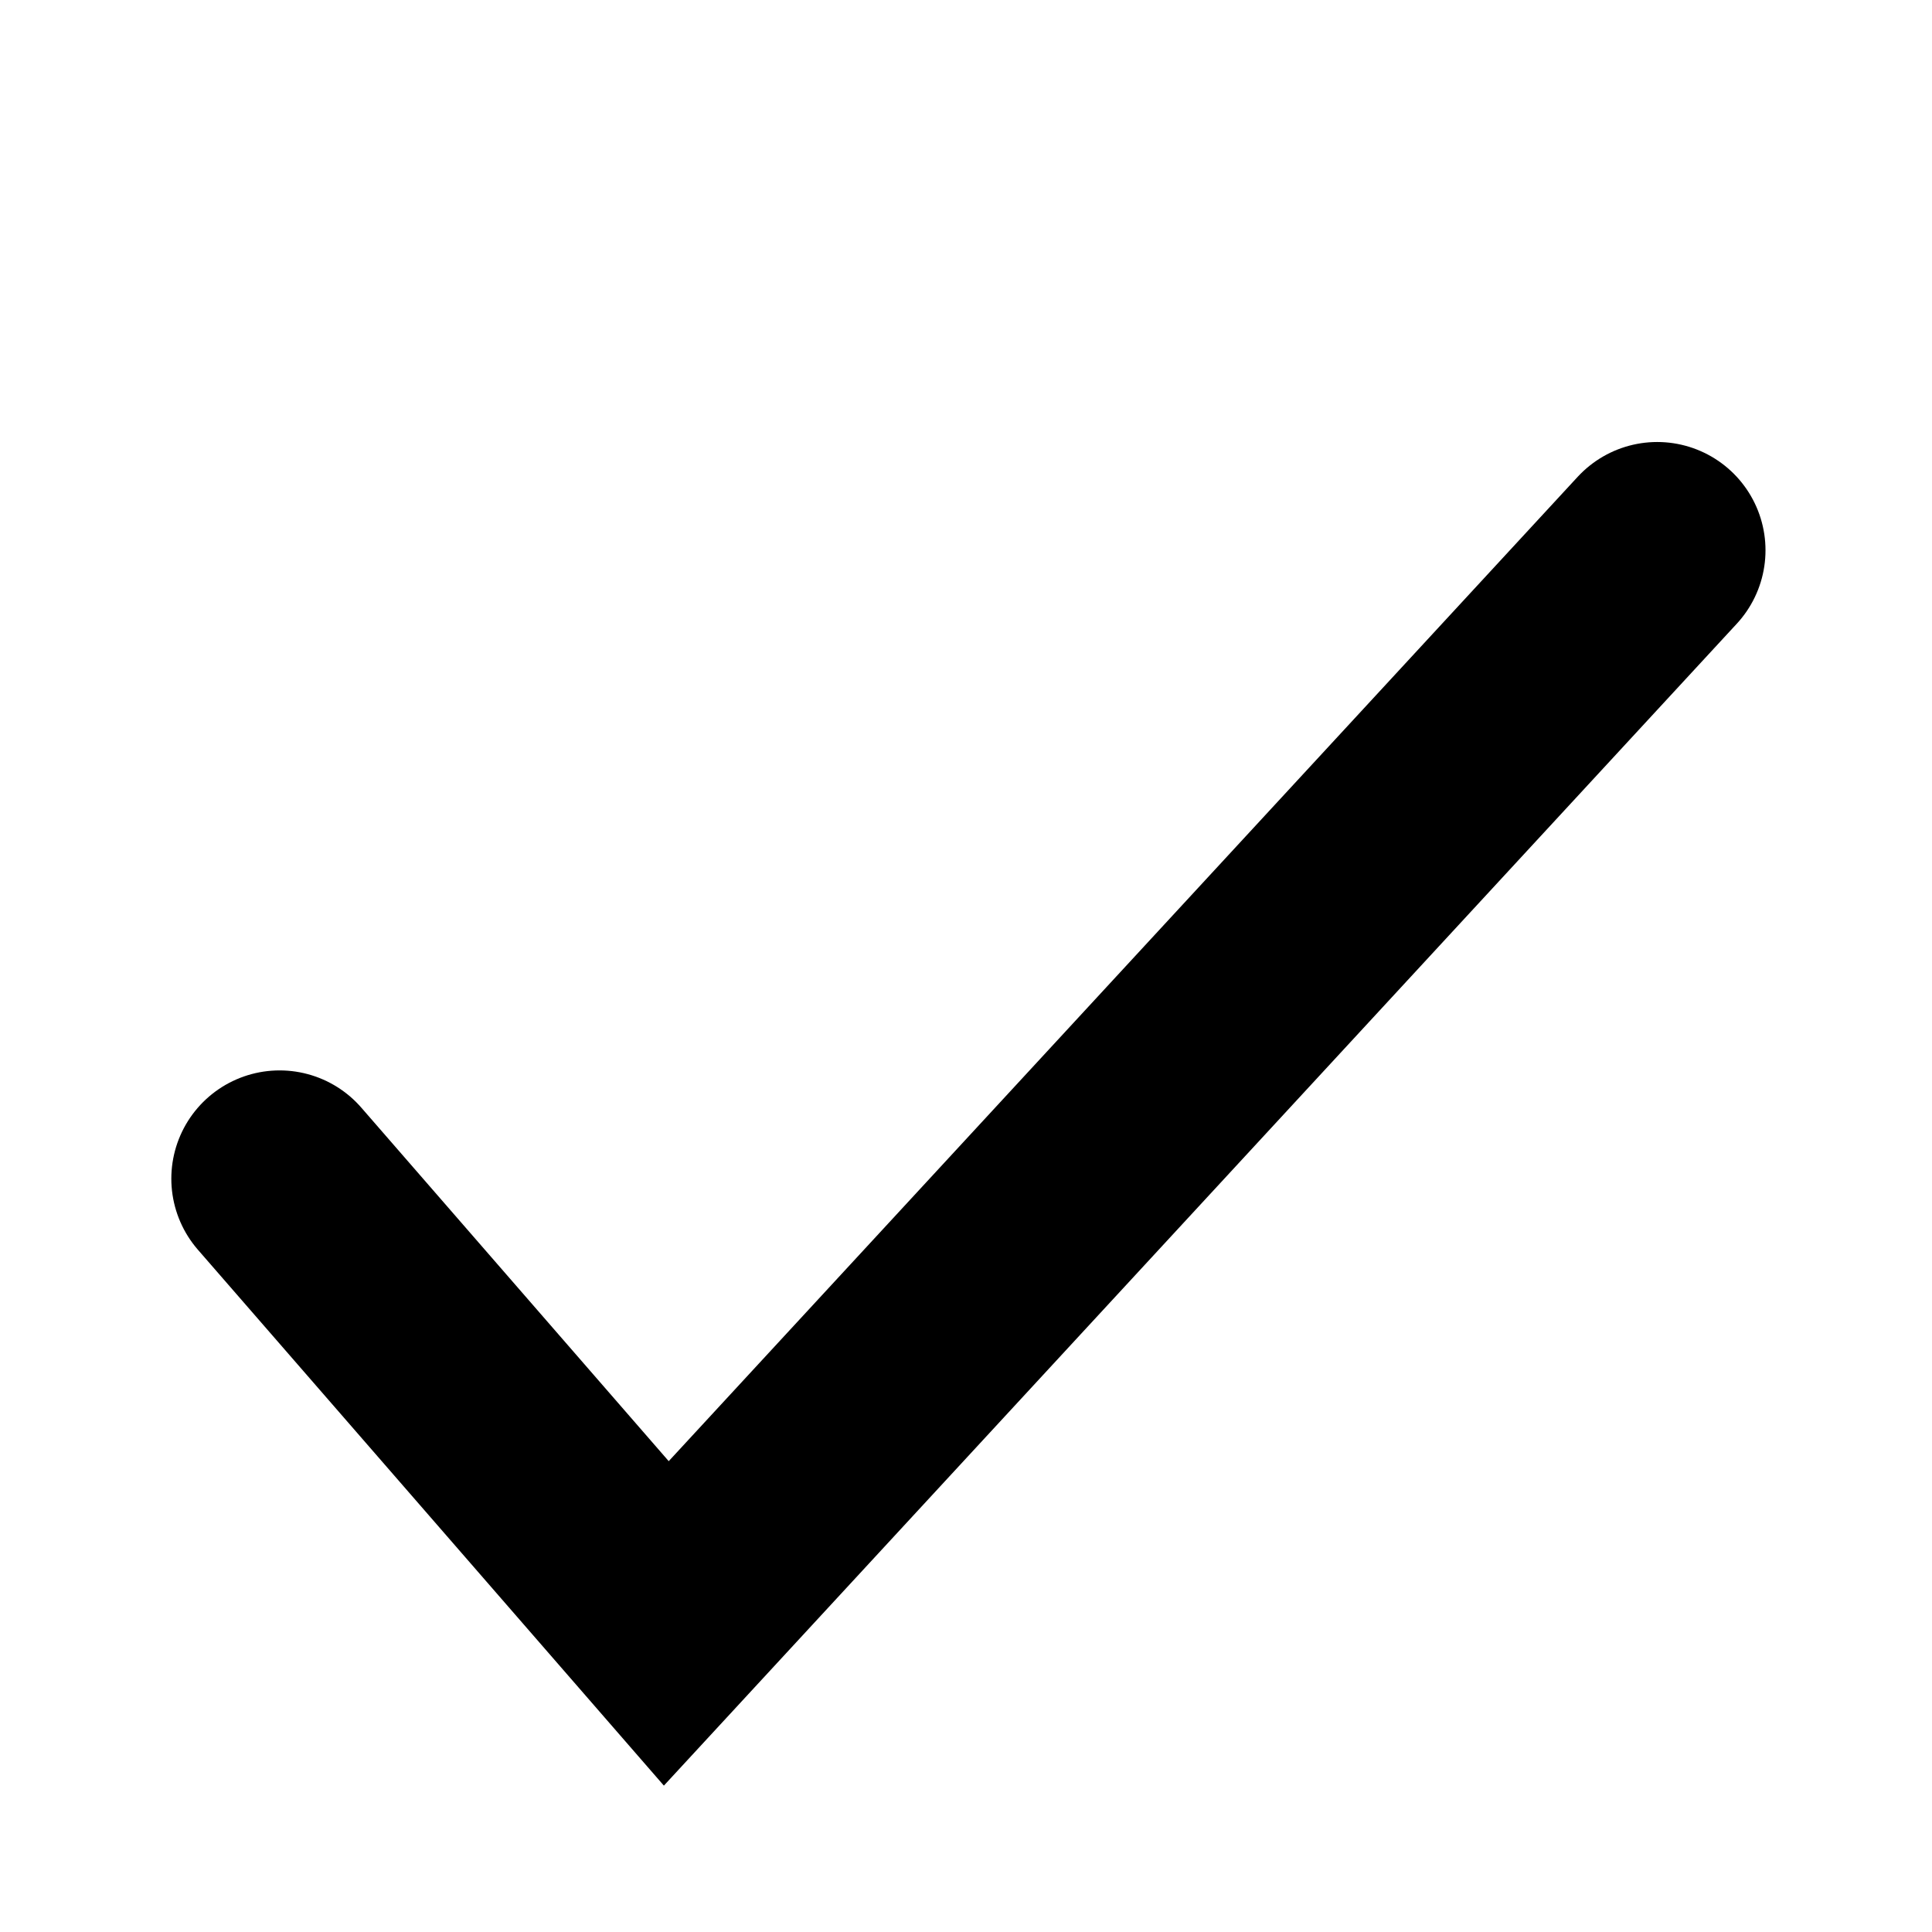
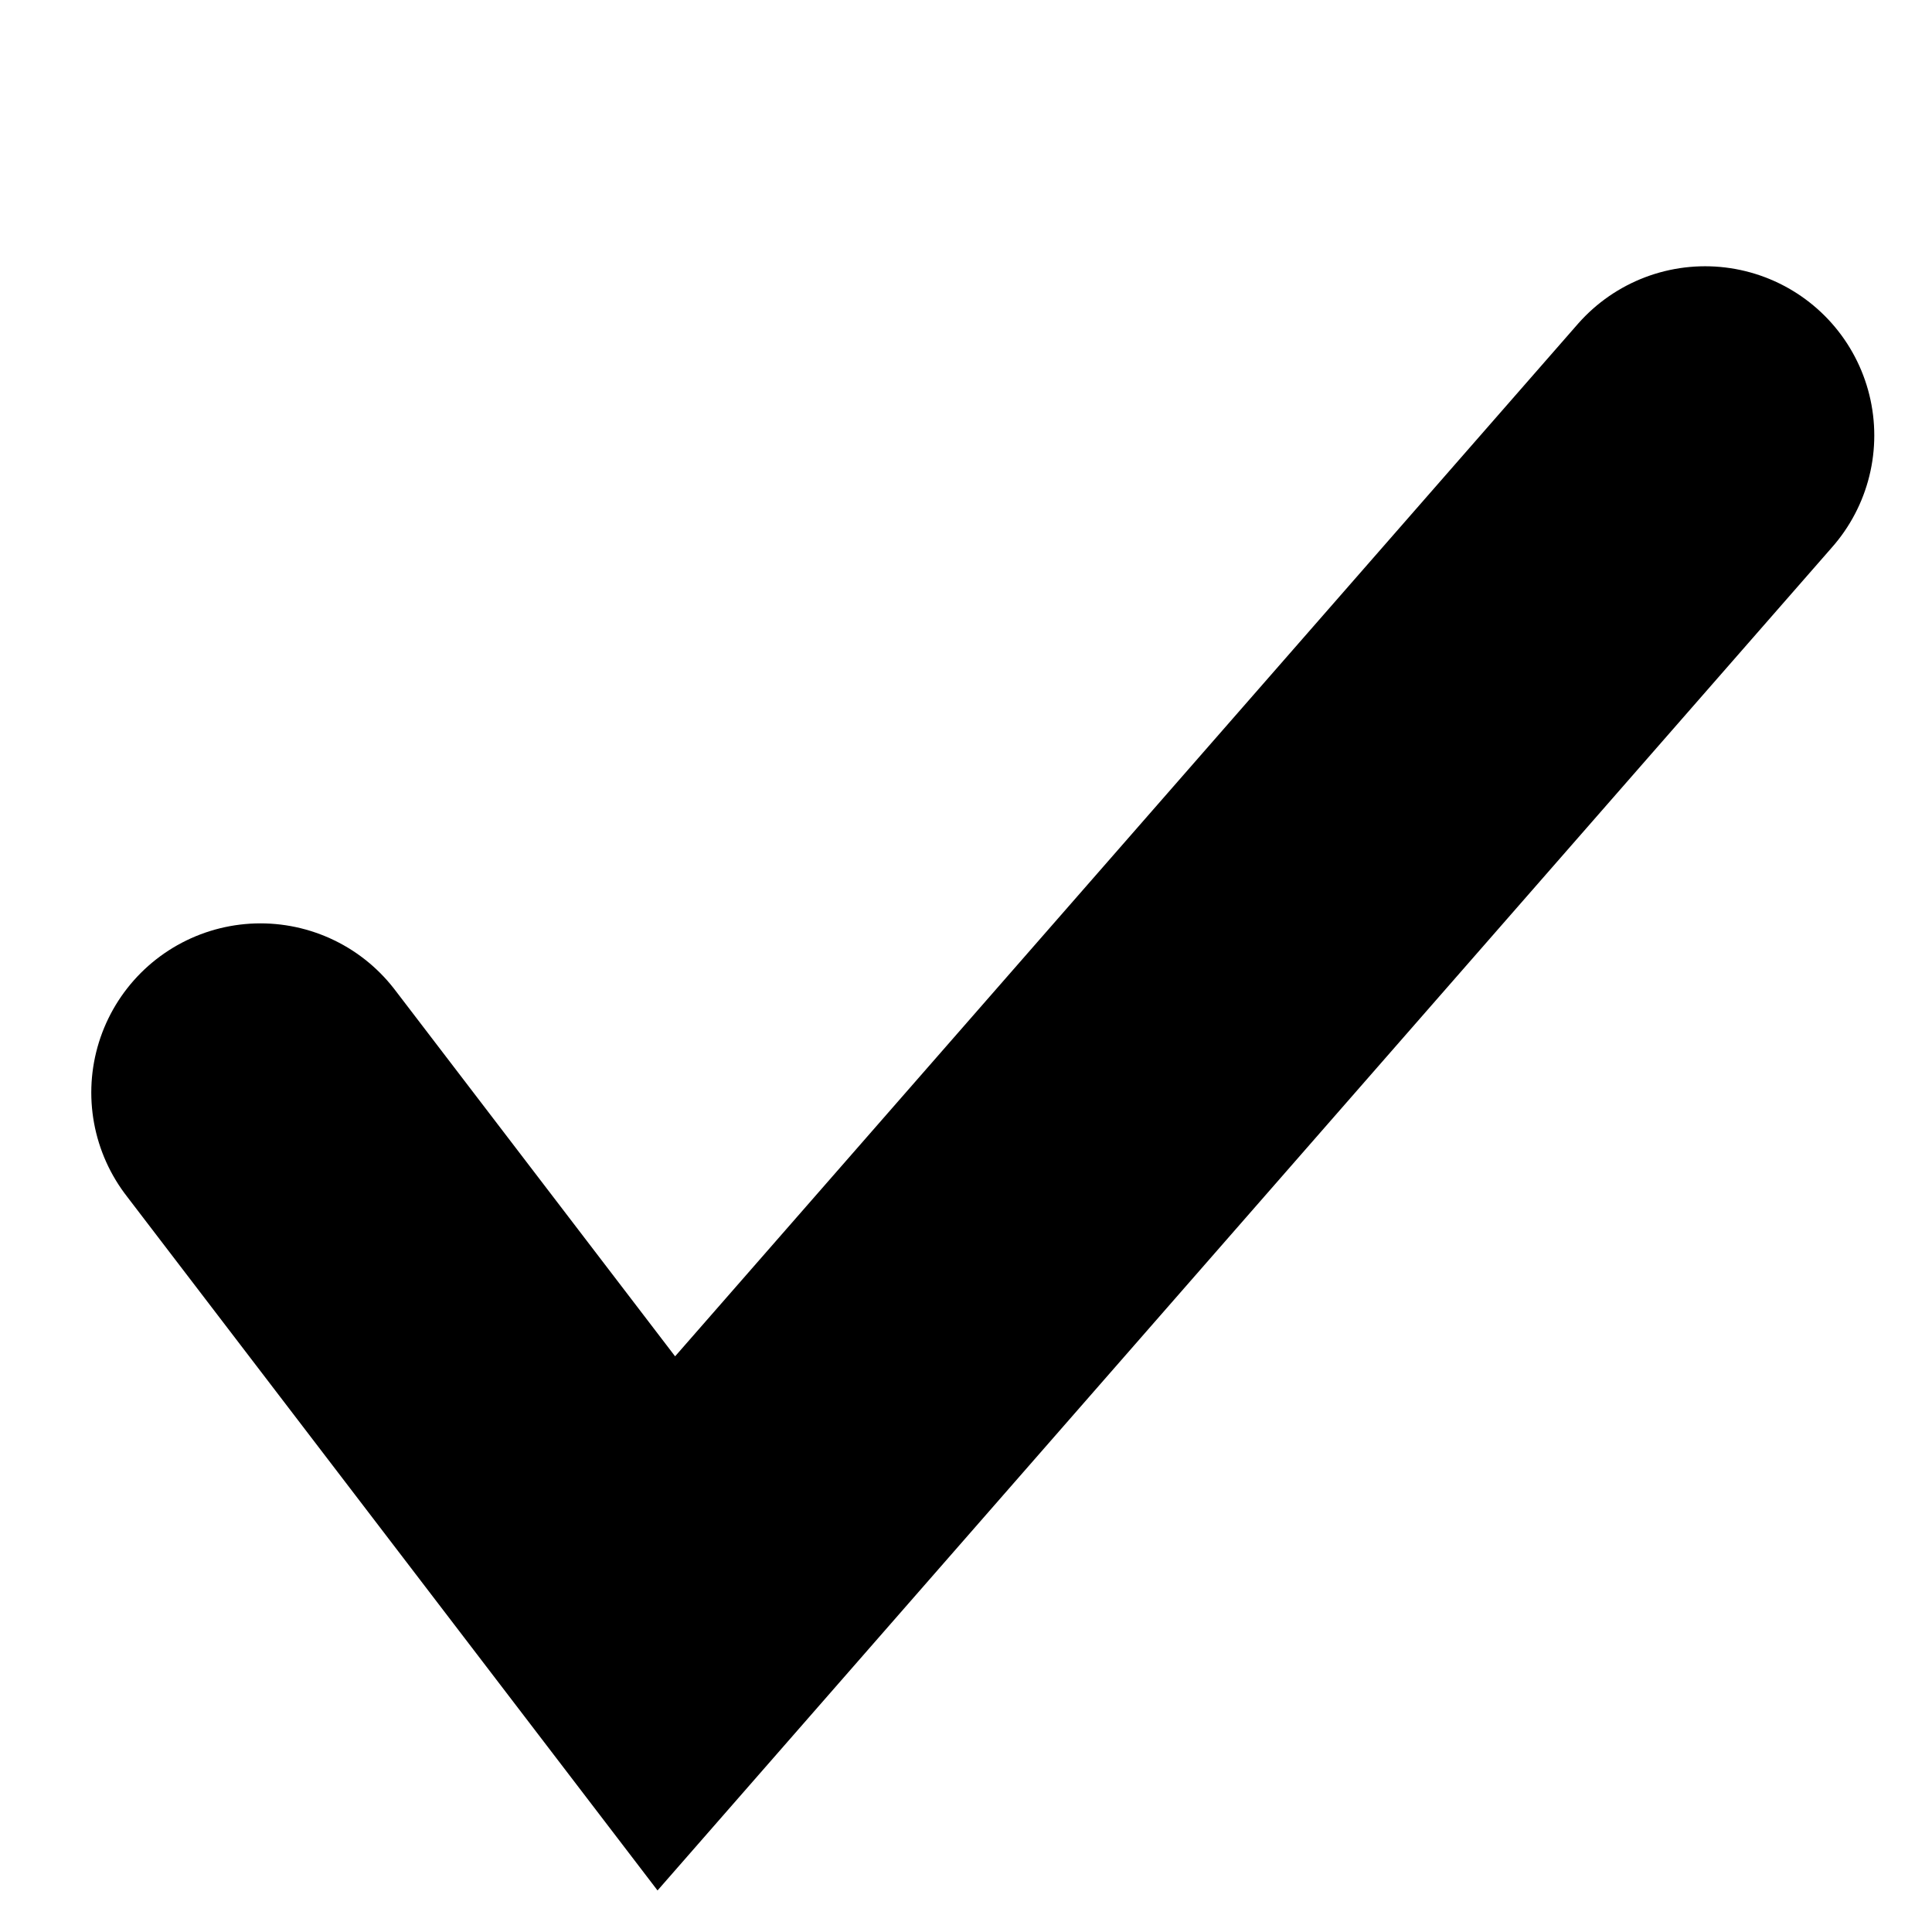
<svg xmlns="http://www.w3.org/2000/svg" width="40.286mm" height="40.286mm" viewBox="0 0 142.745 142.745" id="svg2" version="1.1">
  <defs id="defs4" />
  <g id="layer2" style="display:inline" transform="translate(-156.4848,-130.2756)">
-     <path style="fill:none;fill-rule:evenodd;stroke:#000000;stroke-width:16;stroke-linecap:round;stroke-linejoin:miter;stroke-miterlimit:4;stroke-dasharray:none;stroke-opacity:1" d="m 177.143,217.362 28.571,32.857 73.214,-79.286" id="path4139" />
+     <path style="fill:none;fill-rule:evenodd;stroke:#000000;stroke-width:25;stroke-linecap:round;stroke-linejoin:miter;stroke-miterlimit:4;stroke-dasharray:none;stroke-opacity:1" d="m 175.729,210.998 29.986,39.221 76.75,-87.771" id="path4139" />
  </g>
</svg>
